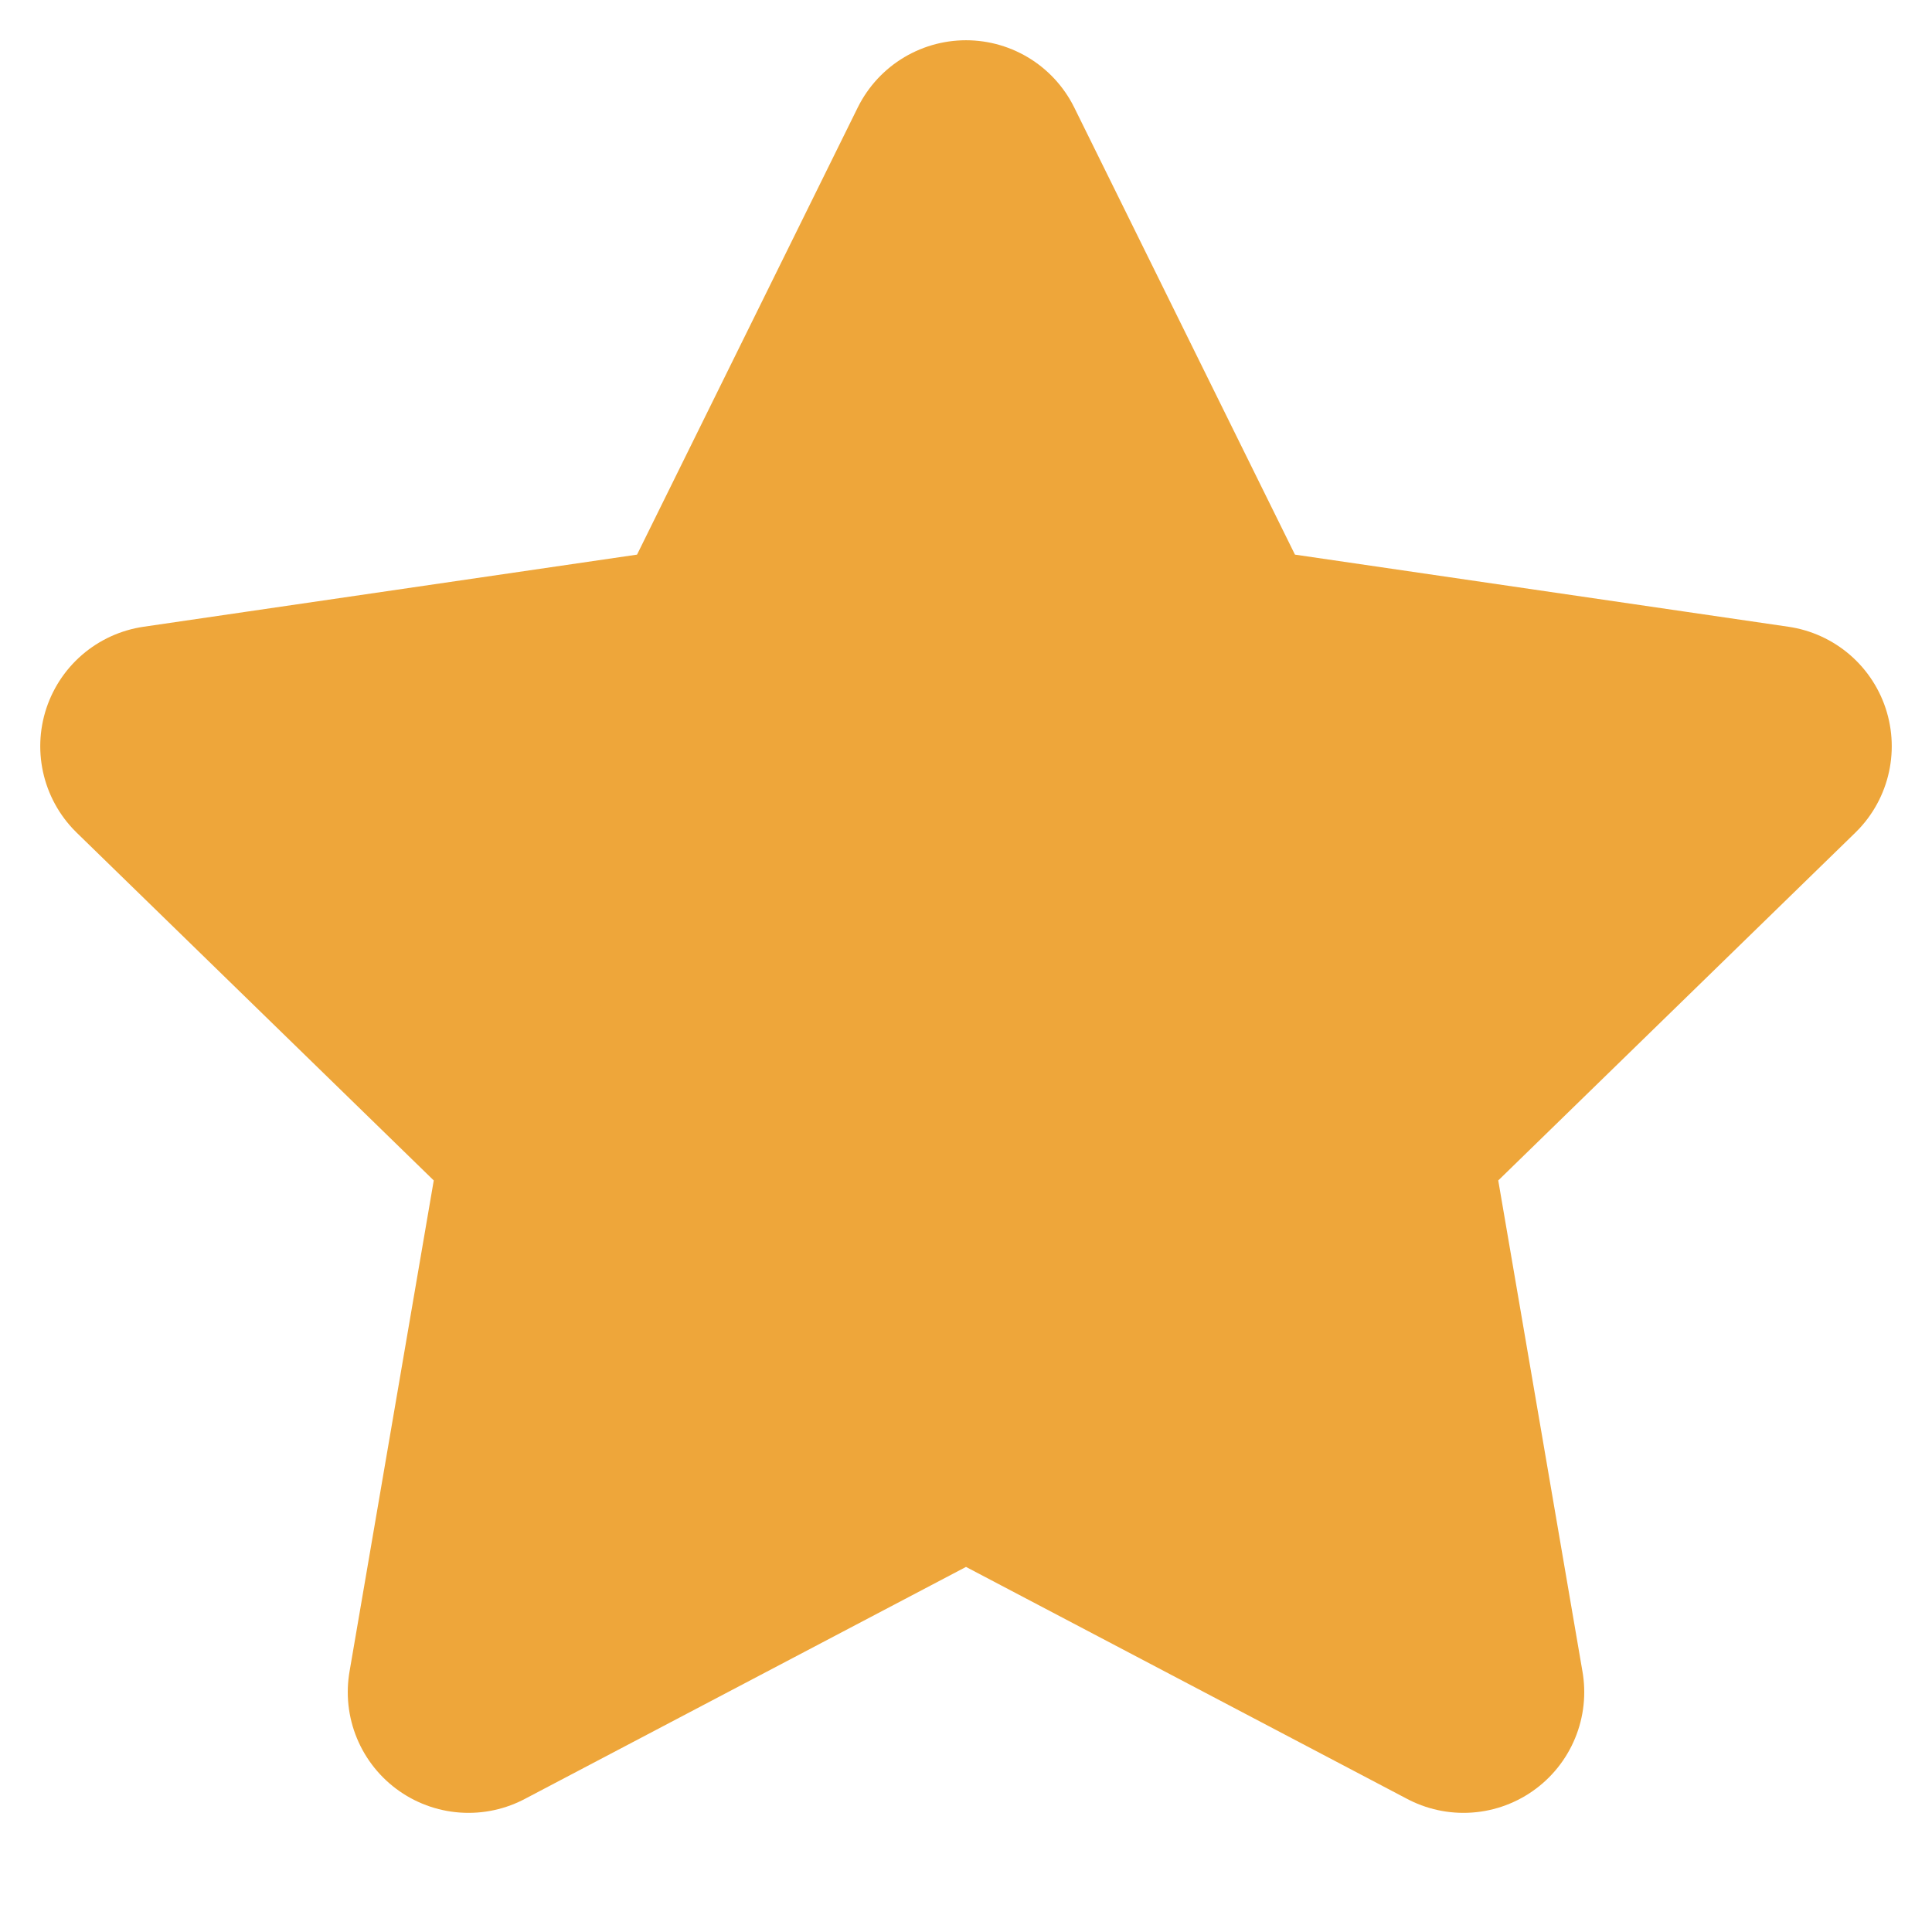
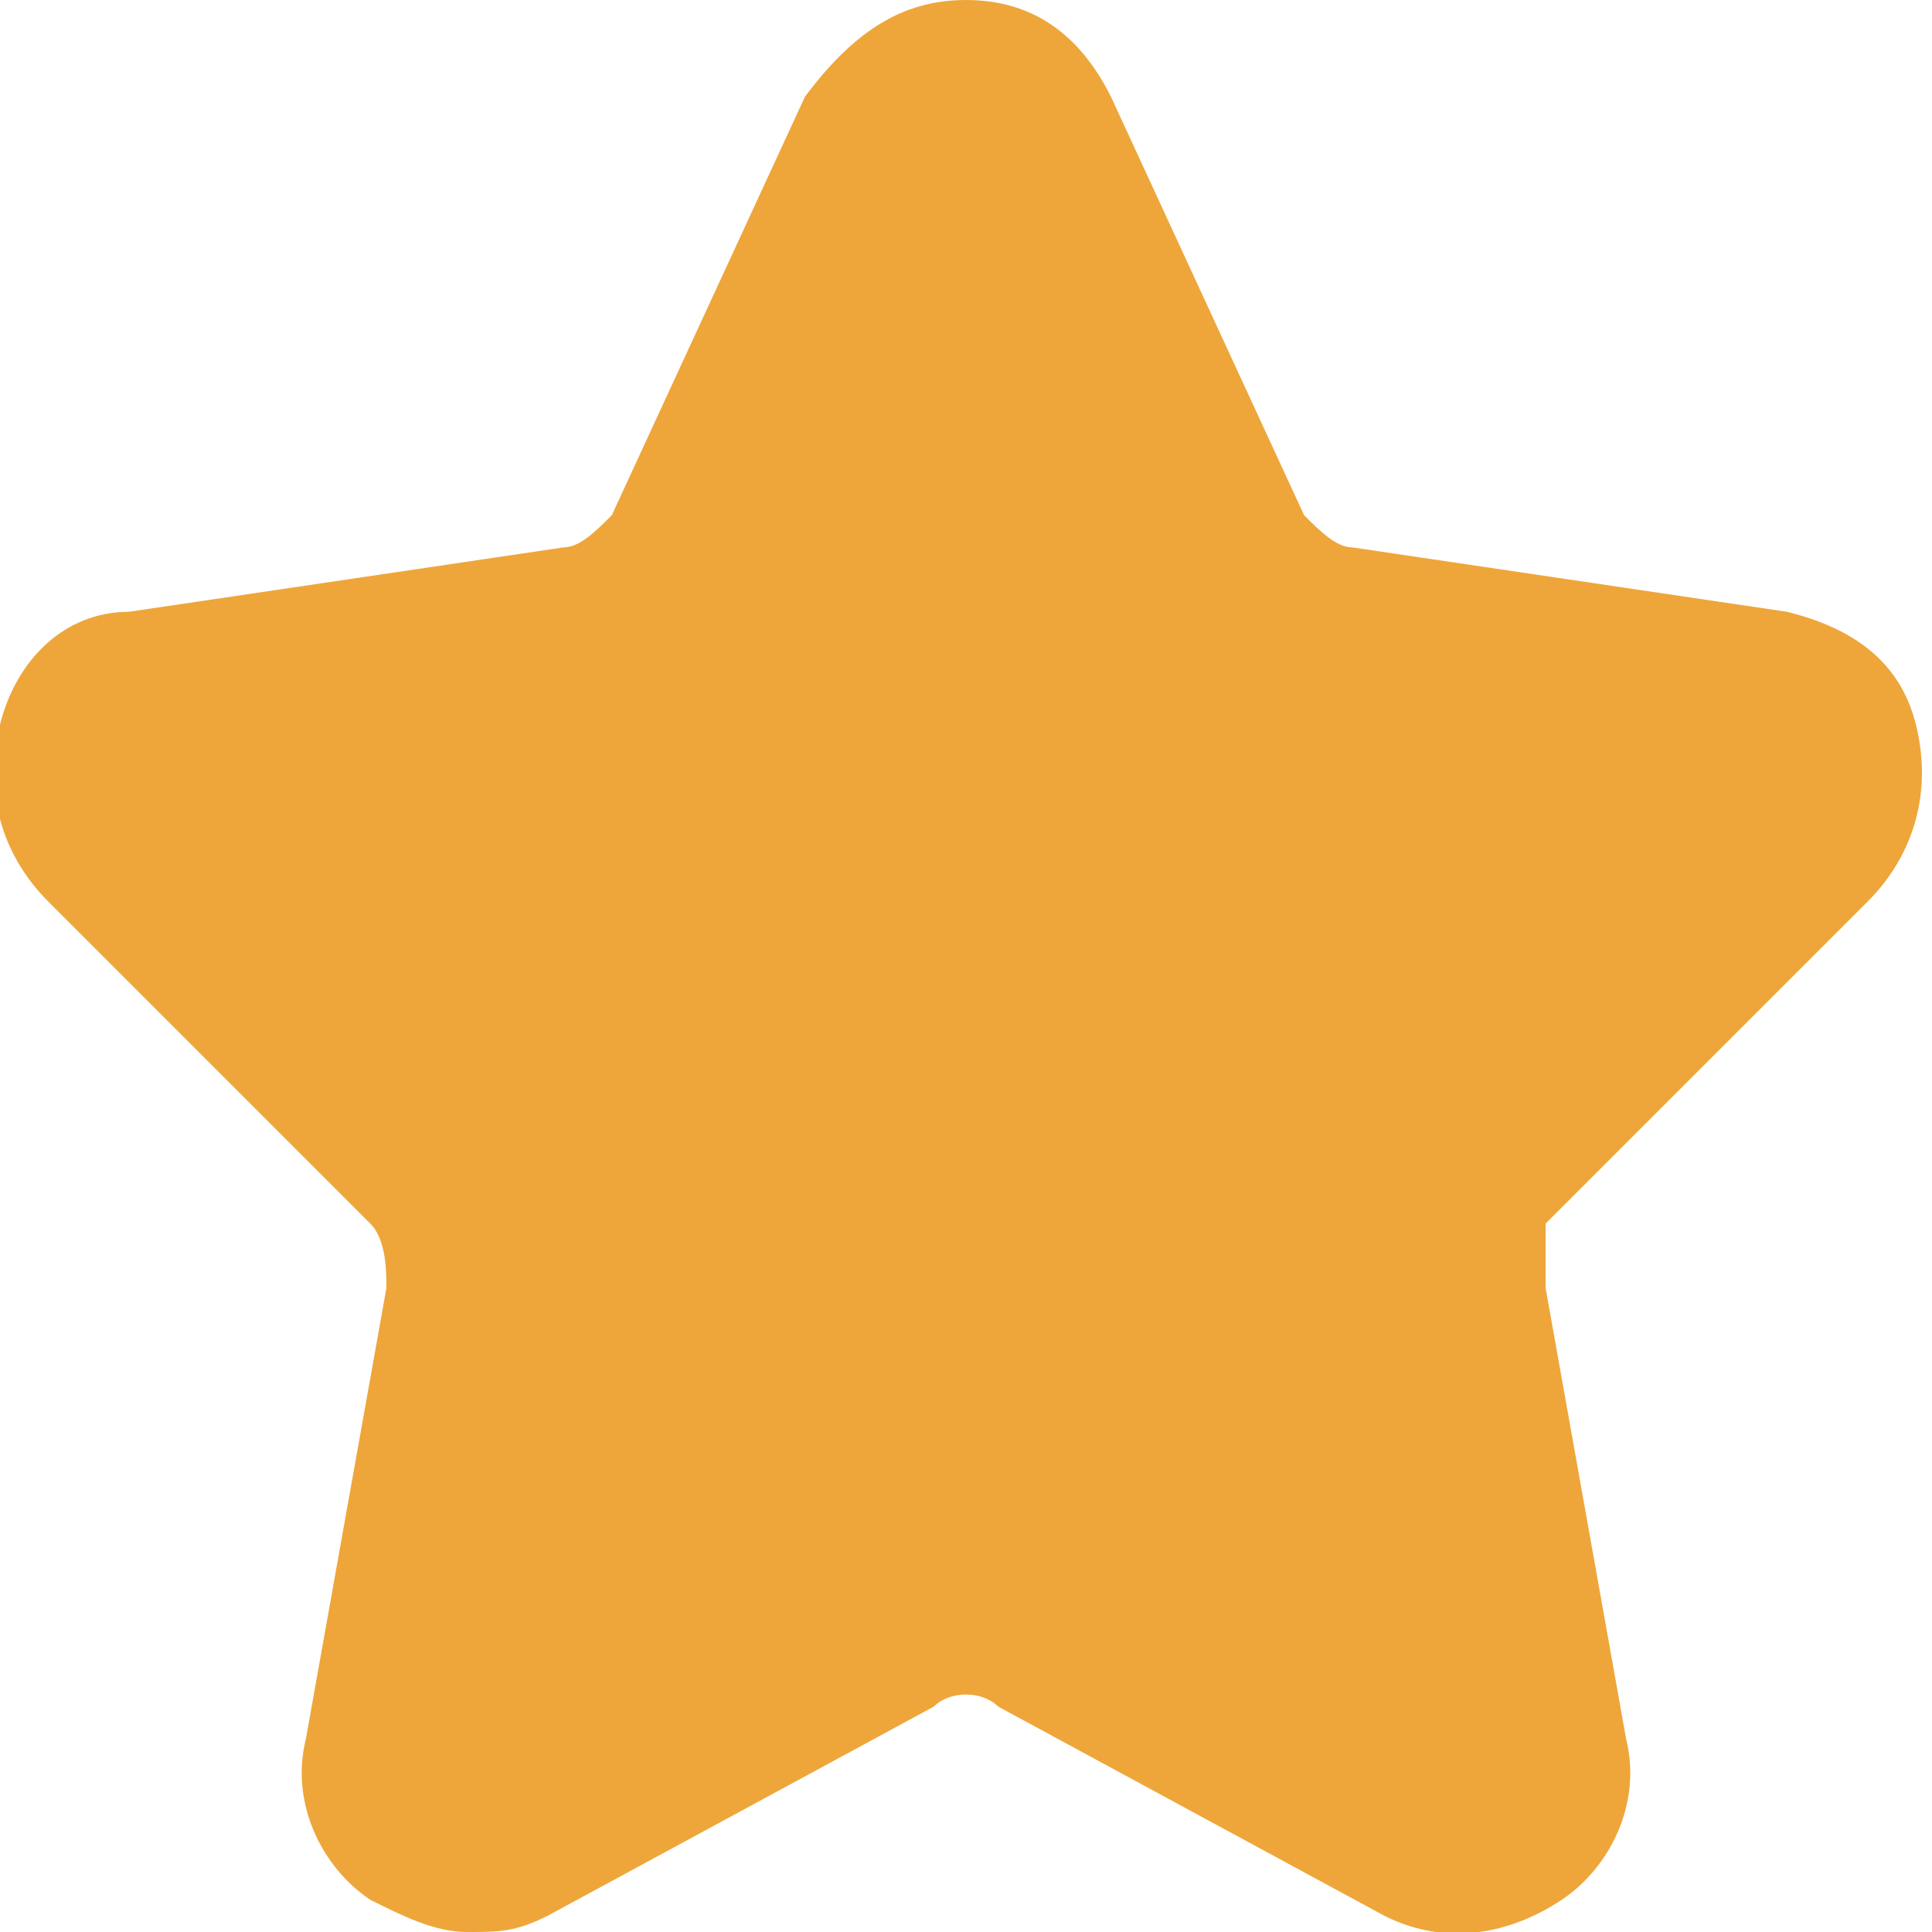
- <svg xmlns="http://www.w3.org/2000/svg" width="12" height="12" viewBox="0 0 12 12" fill="none">
-   <path d="M6 1L7.545 4.13L11 4.635L8.5 7.07L9.09 10.51L6 8.885L2.91 10.51L3.5 7.07L1 4.635L4.455 4.13L6 1Z" fill="#EEA63A" stroke="#EEA63A" stroke-width="1.5" stroke-linecap="round" stroke-linejoin="round" />
+ <svg xmlns="http://www.w3.org/2000/svg" version="1.1" id="Слой_1" x="0px" y="0px" viewBox="0 0 12 12" style="enable-background:new 0 0 12 12;" xml:space="preserve">
+   <style type="text/css">
+ 	.st0{fill:#EEA63A;}
+ </style>
+   <path class="st0" d="M2.9,12c-0.2,0-0.4-0.1-0.6-0.2c-0.3-0.2-0.5-0.6-0.4-1L2.4,8c0-0.1,0-0.3-0.1-0.4l-2-2C0,5.3-0.1,4.9,0,4.5  c0.1-0.4,0.4-0.7,0.8-0.7l2.7-0.4c0.1,0,0.2-0.1,0.3-0.2l1.2-2.6C5.3,0.2,5.6,0,6,0c0.4,0,0.7,0.2,0.9,0.6l1.2,2.6  c0.1,0.1,0.2,0.2,0.3,0.2l2.7,0.4c0.4,0.1,0.7,0.3,0.8,0.7c0.1,0.4,0,0.8-0.3,1.1l-2,2C9.6,7.7,9.6,7.8,9.6,8l0.5,2.8  c0.1,0.4-0.1,0.8-0.4,1C9.4,12,9,12.1,8.6,11.9l-2.4-1.3c-0.1-0.1-0.3-0.1-0.4,0l-2.4,1.3C3.2,12,3.1,12,2.9,12z" />
</svg>
